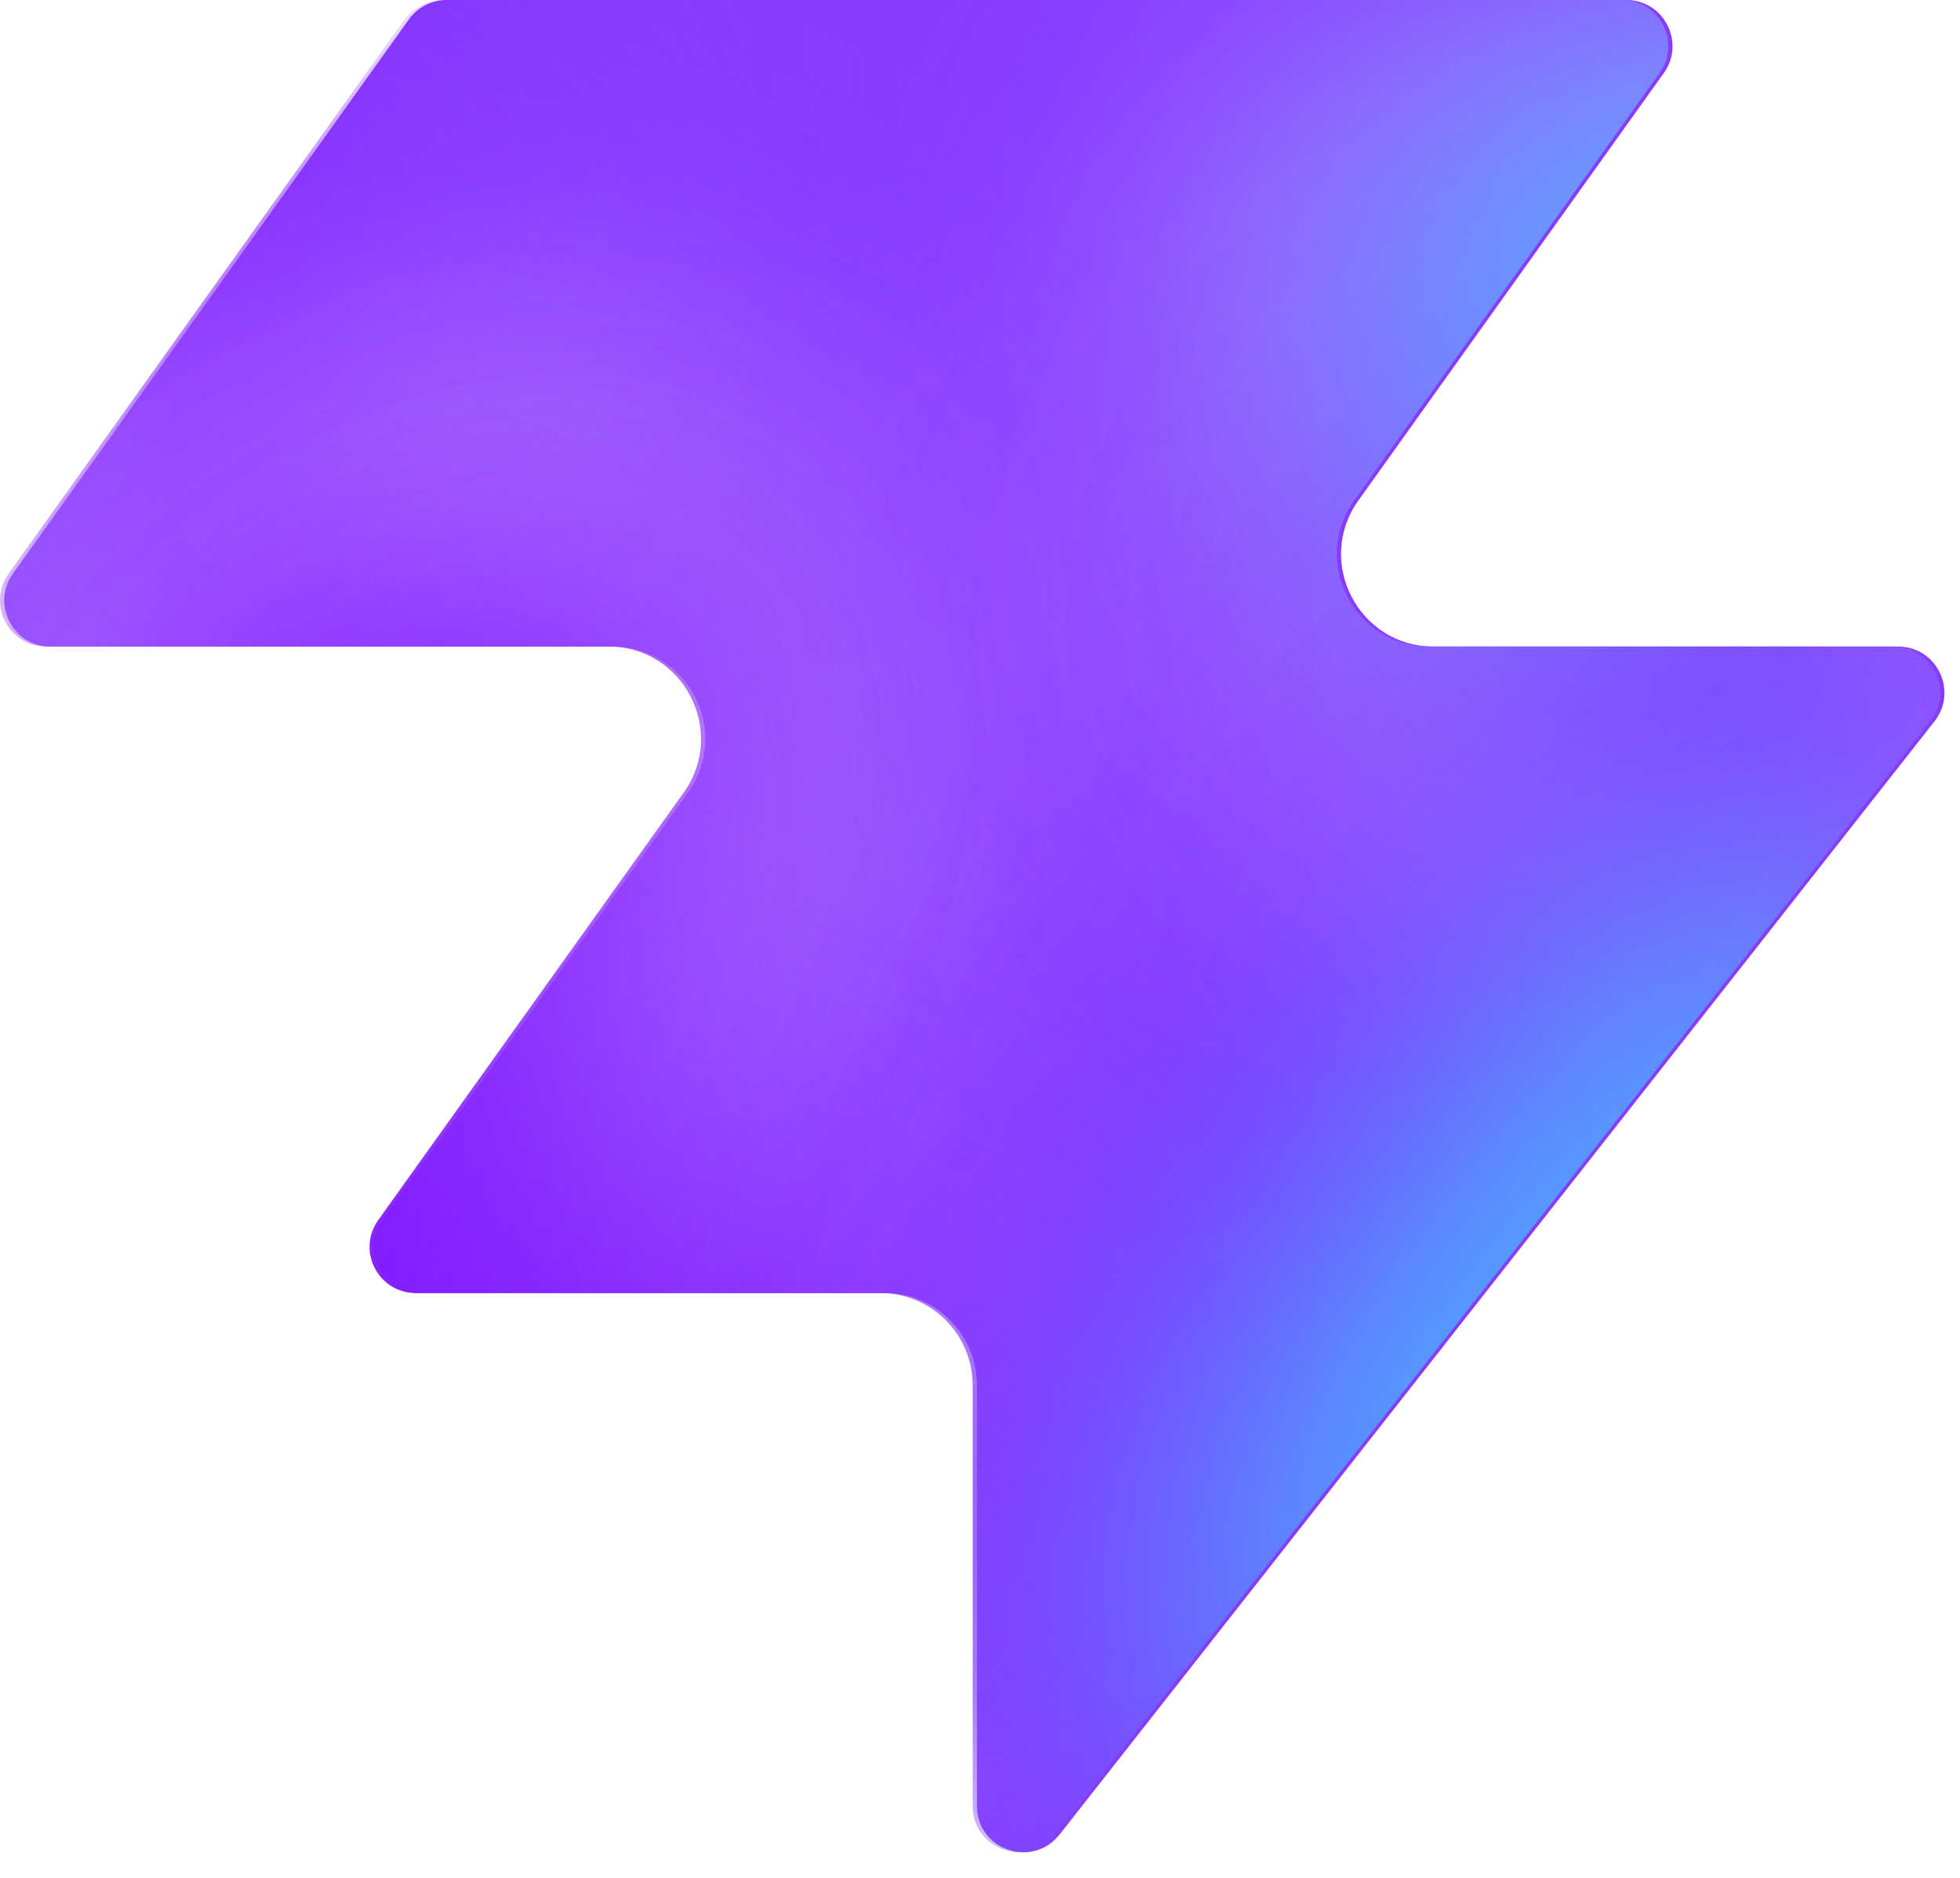
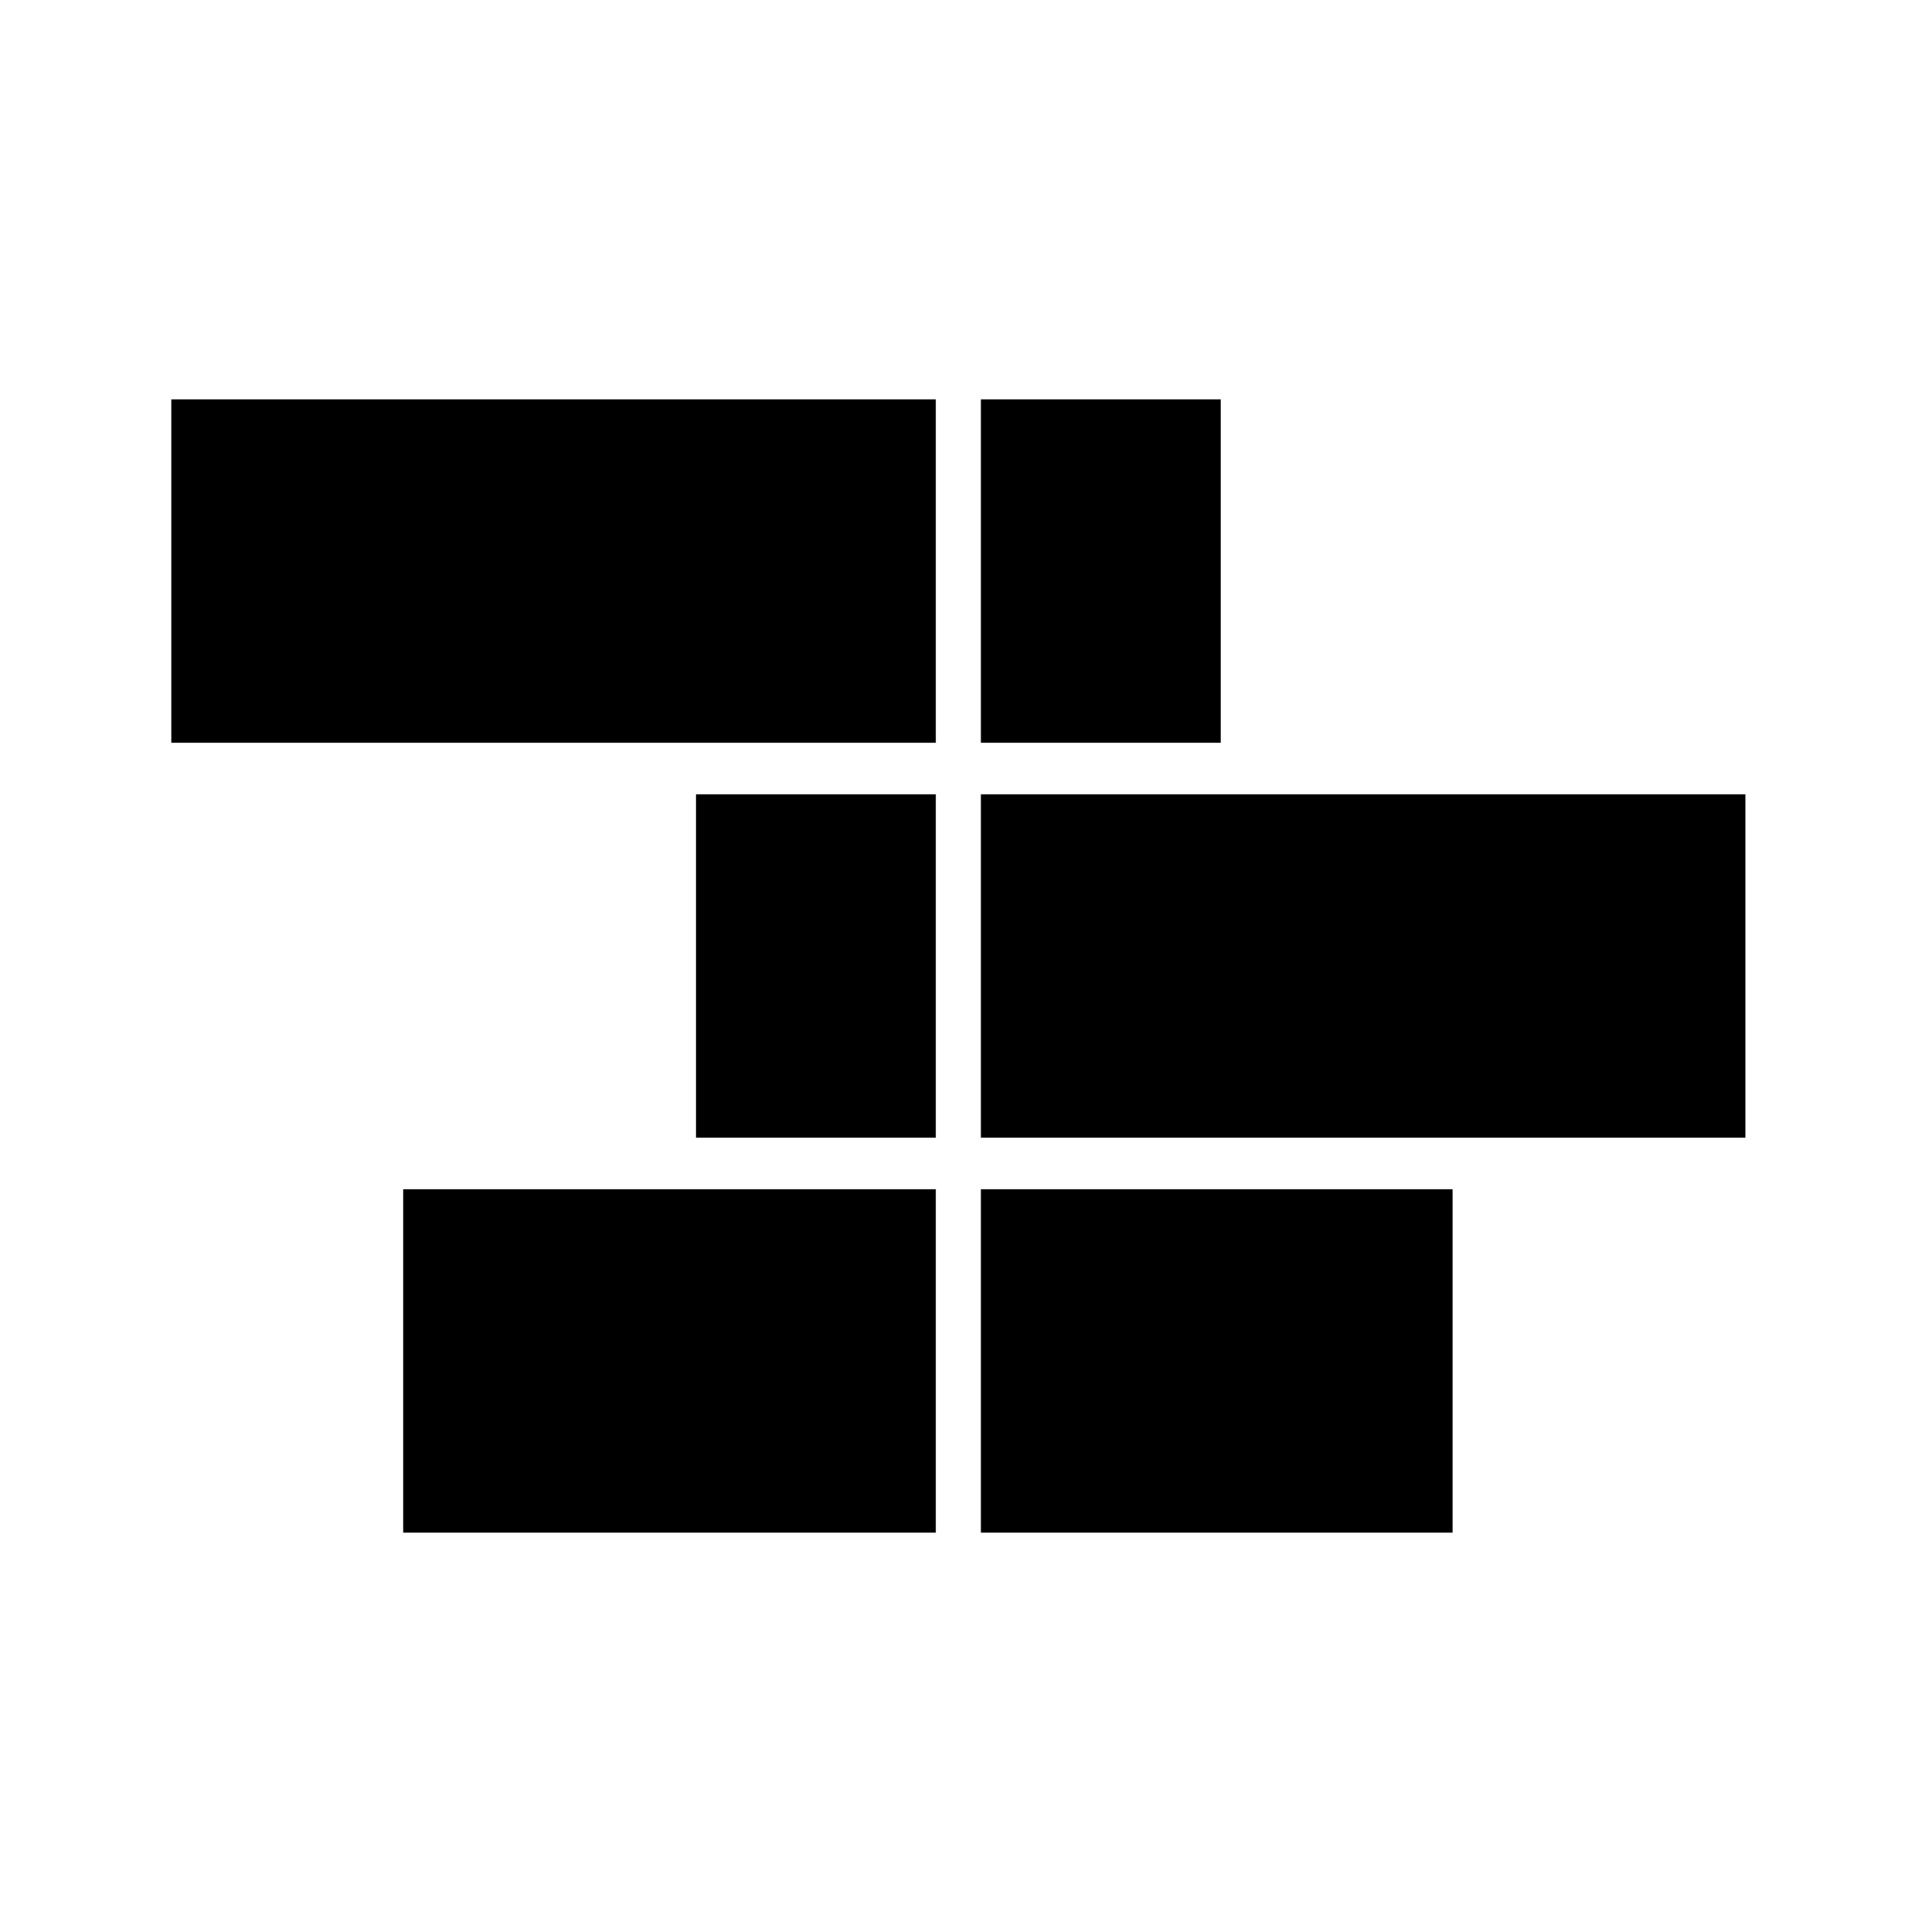
- <svg xmlns="http://www.w3.org/2000/svg" width="48" height="46" fill="none" viewBox="0 0 48 46">
-   <path fill="#863bff" d="M25.946 44.938c-.664.845-2.021.375-2.021-.698V33.937a2.26 2.26 0 0 0-2.262-2.262H10.287c-.92 0-1.456-1.04-.92-1.788l7.48-10.471c1.07-1.497 0-3.578-1.842-3.578H1.237c-.92 0-1.456-1.04-.92-1.788L10.013.474c.214-.297.556-.474.92-.474h28.894c.92 0 1.456 1.04.92 1.788l-7.48 10.471c-1.07 1.498 0 3.579 1.842 3.579h11.377c.943 0 1.473 1.088.89 1.83L25.947 44.94z" style="fill:#863bff;fill:color(display-p3 .525 .23 1);fill-opacity:1" />
-   <mask id="a" width="48" height="46" x="0" y="0" maskUnits="userSpaceOnUse" style="mask-type:alpha">
-     <path fill="#000" d="M25.842 44.938c-.664.844-2.021.375-2.021-.698V33.937a2.26 2.26 0 0 0-2.262-2.262H10.183c-.92 0-1.456-1.04-.92-1.788l7.48-10.471c1.07-1.498 0-3.579-1.842-3.579H1.133c-.92 0-1.456-1.04-.92-1.787L9.91.473c.214-.297.556-.474.92-.474h28.894c.92 0 1.456 1.04.92 1.788l-7.48 10.471c-1.07 1.498 0 3.578 1.842 3.578h11.377c.943 0 1.473 1.088.89 1.832L25.843 44.94z" style="fill:#000;fill-opacity:1" />
-   </mask>
-   <g mask="url(#a)">
-     <g filter="url(#b)">
-       <ellipse cx="5.508" cy="14.704" fill="#ede6ff" rx="5.508" ry="14.704" style="fill:#ede6ff;fill:color(display-p3 .927 .903 1);fill-opacity:1" transform="matrix(.00324 1 1 -.00324 -4.47 31.516)" />
-     </g>
-     <g filter="url(#c)">
-       <ellipse cx="10.399" cy="29.851" fill="#ede6ff" rx="10.399" ry="29.851" style="fill:#ede6ff;fill:color(display-p3 .927 .903 1);fill-opacity:1" transform="matrix(.00324 1 1 -.00324 -39.328 7.883)" />
-     </g>
-     <g filter="url(#d)">
-       <ellipse cx="5.508" cy="30.487" fill="#7e14ff" rx="5.508" ry="30.487" style="fill:#7e14ff;fill:color(display-p3 .492 .077 1);fill-opacity:1" transform="rotate(89.814 -25.913 -14.639)scale(1 -1)" />
-     </g>
-     <g filter="url(#e)">
-       <ellipse cx="5.508" cy="30.599" fill="#7e14ff" rx="5.508" ry="30.599" style="fill:#7e14ff;fill:color(display-p3 .492 .077 1);fill-opacity:1" transform="rotate(89.814 -32.644 -3.334)scale(1 -1)" />
-     </g>
-     <g filter="url(#f)">
-       <ellipse cx="5.508" cy="30.599" fill="#7e14ff" rx="5.508" ry="30.599" style="fill:#7e14ff;fill:color(display-p3 .492 .077 1);fill-opacity:1" transform="matrix(.00324 1 1 -.00324 -34.34 30.47)" />
-     </g>
-     <g filter="url(#g)">
-       <ellipse cx="14.072" cy="22.078" fill="#ede6ff" rx="14.072" ry="22.078" style="fill:#ede6ff;fill:color(display-p3 .927 .903 1);fill-opacity:1" transform="rotate(93.35 24.506 48.493)scale(-1 1)" />
-     </g>
-     <g filter="url(#h)">
-       <ellipse cx="3.47" cy="21.501" fill="#7e14ff" rx="3.47" ry="21.501" style="fill:#7e14ff;fill:color(display-p3 .492 .077 1);fill-opacity:1" transform="rotate(89.009 28.708 47.59)scale(-1 1)" />
-     </g>
-     <g filter="url(#i)">
-       <ellipse cx="3.47" cy="21.501" fill="#7e14ff" rx="3.47" ry="21.501" style="fill:#7e14ff;fill:color(display-p3 .492 .077 1);fill-opacity:1" transform="rotate(89.009 28.708 47.59)scale(-1 1)" />
-     </g>
-     <g filter="url(#j)">
-       <ellipse cx=".387" cy="8.972" fill="#7e14ff" rx="4.407" ry="29.108" style="fill:#7e14ff;fill:color(display-p3 .492 .077 1);fill-opacity:1" transform="rotate(39.51 .387 8.972)" />
-     </g>
-     <g filter="url(#k)">
-       <ellipse cx="47.523" cy="-6.092" fill="#7e14ff" rx="4.407" ry="29.108" style="fill:#7e14ff;fill:color(display-p3 .492 .077 1);fill-opacity:1" transform="rotate(37.892 47.523 -6.092)" />
-     </g>
-     <g filter="url(#l)">
-       <ellipse cx="41.412" cy="6.333" fill="#47bfff" rx="5.971" ry="9.665" style="fill:#47bfff;fill:color(display-p3 .28 .748 1);fill-opacity:1" transform="rotate(37.892 41.412 6.333)" />
-     </g>
-     <g filter="url(#m)">
-       <ellipse cx="-1.879" cy="38.332" fill="#7e14ff" rx="4.407" ry="29.108" style="fill:#7e14ff;fill:color(display-p3 .492 .077 1);fill-opacity:1" transform="rotate(37.892 -1.88 38.332)" />
-     </g>
-     <g filter="url(#n)">
-       <ellipse cx="-1.879" cy="38.332" fill="#7e14ff" rx="4.407" ry="29.108" style="fill:#7e14ff;fill:color(display-p3 .492 .077 1);fill-opacity:1" transform="rotate(37.892 -1.88 38.332)" />
-     </g>
-     <g filter="url(#o)">
-       <ellipse cx="35.651" cy="29.907" fill="#7e14ff" rx="4.407" ry="29.108" style="fill:#7e14ff;fill:color(display-p3 .492 .077 1);fill-opacity:1" transform="rotate(37.892 35.651 29.907)" />
-     </g>
-     <g filter="url(#p)">
-       <ellipse cx="38.418" cy="32.4" fill="#47bfff" rx="5.971" ry="15.297" style="fill:#47bfff;fill:color(display-p3 .28 .748 1);fill-opacity:1" transform="rotate(37.892 38.418 32.4)" />
-     </g>
+ <svg xmlns="http://www.w3.org/2000/svg" id="Layer_1" data-name="Layer 1" viewBox="0 0 256 258">
+   <g>
+     <rect x="22.88" y="53.33" width="102.11" height="45.86" />
+     <rect x="131.01" y="53.33" width="32.03" height="45.86" />
  </g>
-   <defs>
-     <filter id="b" width="60.045" height="41.654" x="-19.77" y="16.149" color-interpolation-filters="sRGB" filterUnits="userSpaceOnUse">
-       <feFlood flood-opacity="0" result="BackgroundImageFix" />
-       <feBlend in="SourceGraphic" in2="BackgroundImageFix" result="shape" />
-       <feGaussianBlur result="effect1_foregroundBlur_2002_17158" stdDeviation="7.659" />
-     </filter>
-     <filter id="c" width="90.34" height="51.437" x="-54.613" y="-7.533" color-interpolation-filters="sRGB" filterUnits="userSpaceOnUse">
-       <feFlood flood-opacity="0" result="BackgroundImageFix" />
-       <feBlend in="SourceGraphic" in2="BackgroundImageFix" result="shape" />
-       <feGaussianBlur result="effect1_foregroundBlur_2002_17158" stdDeviation="7.659" />
-     </filter>
-     <filter id="d" width="79.355" height="29.4" x="-49.64" y="2.03" color-interpolation-filters="sRGB" filterUnits="userSpaceOnUse">
-       <feFlood flood-opacity="0" result="BackgroundImageFix" />
-       <feBlend in="SourceGraphic" in2="BackgroundImageFix" result="shape" />
-       <feGaussianBlur result="effect1_foregroundBlur_2002_17158" stdDeviation="4.596" />
-     </filter>
-     <filter id="e" width="79.579" height="29.4" x="-45.045" y="20.029" color-interpolation-filters="sRGB" filterUnits="userSpaceOnUse">
-       <feFlood flood-opacity="0" result="BackgroundImageFix" />
-       <feBlend in="SourceGraphic" in2="BackgroundImageFix" result="shape" />
-       <feGaussianBlur result="effect1_foregroundBlur_2002_17158" stdDeviation="4.596" />
-     </filter>
-     <filter id="f" width="79.579" height="29.4" x="-43.513" y="21.178" color-interpolation-filters="sRGB" filterUnits="userSpaceOnUse">
-       <feFlood flood-opacity="0" result="BackgroundImageFix" />
-       <feBlend in="SourceGraphic" in2="BackgroundImageFix" result="shape" />
-       <feGaussianBlur result="effect1_foregroundBlur_2002_17158" stdDeviation="4.596" />
-     </filter>
-     <filter id="g" width="74.749" height="58.852" x="15.756" y="-17.901" color-interpolation-filters="sRGB" filterUnits="userSpaceOnUse">
-       <feFlood flood-opacity="0" result="BackgroundImageFix" />
-       <feBlend in="SourceGraphic" in2="BackgroundImageFix" result="shape" />
-       <feGaussianBlur result="effect1_foregroundBlur_2002_17158" stdDeviation="7.659" />
-     </filter>
-     <filter id="h" width="61.377" height="25.362" x="23.548" y="2.284" color-interpolation-filters="sRGB" filterUnits="userSpaceOnUse">
-       <feFlood flood-opacity="0" result="BackgroundImageFix" />
-       <feBlend in="SourceGraphic" in2="BackgroundImageFix" result="shape" />
-       <feGaussianBlur result="effect1_foregroundBlur_2002_17158" stdDeviation="4.596" />
-     </filter>
-     <filter id="i" width="61.377" height="25.362" x="23.548" y="2.284" color-interpolation-filters="sRGB" filterUnits="userSpaceOnUse">
-       <feFlood flood-opacity="0" result="BackgroundImageFix" />
-       <feBlend in="SourceGraphic" in2="BackgroundImageFix" result="shape" />
-       <feGaussianBlur result="effect1_foregroundBlur_2002_17158" stdDeviation="4.596" />
-     </filter>
-     <filter id="j" width="56.045" height="63.649" x="-27.636" y="-22.853" color-interpolation-filters="sRGB" filterUnits="userSpaceOnUse">
-       <feFlood flood-opacity="0" result="BackgroundImageFix" />
-       <feBlend in="SourceGraphic" in2="BackgroundImageFix" result="shape" />
-       <feGaussianBlur result="effect1_foregroundBlur_2002_17158" stdDeviation="4.596" />
-     </filter>
-     <filter id="k" width="54.814" height="64.646" x="20.116" y="-38.415" color-interpolation-filters="sRGB" filterUnits="userSpaceOnUse">
-       <feFlood flood-opacity="0" result="BackgroundImageFix" />
-       <feBlend in="SourceGraphic" in2="BackgroundImageFix" result="shape" />
-       <feGaussianBlur result="effect1_foregroundBlur_2002_17158" stdDeviation="4.596" />
-     </filter>
-     <filter id="l" width="33.541" height="35.313" x="24.641" y="-11.323" color-interpolation-filters="sRGB" filterUnits="userSpaceOnUse">
-       <feFlood flood-opacity="0" result="BackgroundImageFix" />
-       <feBlend in="SourceGraphic" in2="BackgroundImageFix" result="shape" />
-       <feGaussianBlur result="effect1_foregroundBlur_2002_17158" stdDeviation="4.596" />
-     </filter>
-     <filter id="m" width="54.814" height="64.646" x="-29.286" y="6.009" color-interpolation-filters="sRGB" filterUnits="userSpaceOnUse">
-       <feFlood flood-opacity="0" result="BackgroundImageFix" />
-       <feBlend in="SourceGraphic" in2="BackgroundImageFix" result="shape" />
-       <feGaussianBlur result="effect1_foregroundBlur_2002_17158" stdDeviation="4.596" />
-     </filter>
-     <filter id="n" width="54.814" height="64.646" x="-29.286" y="6.009" color-interpolation-filters="sRGB" filterUnits="userSpaceOnUse">
-       <feFlood flood-opacity="0" result="BackgroundImageFix" />
-       <feBlend in="SourceGraphic" in2="BackgroundImageFix" result="shape" />
-       <feGaussianBlur result="effect1_foregroundBlur_2002_17158" stdDeviation="4.596" />
-     </filter>
-     <filter id="o" width="54.814" height="64.646" x="8.244" y="-2.416" color-interpolation-filters="sRGB" filterUnits="userSpaceOnUse">
-       <feFlood flood-opacity="0" result="BackgroundImageFix" />
-       <feBlend in="SourceGraphic" in2="BackgroundImageFix" result="shape" />
-       <feGaussianBlur result="effect1_foregroundBlur_2002_17158" stdDeviation="4.596" />
-     </filter>
-     <filter id="p" width="39.409" height="43.623" x="18.713" y="10.588" color-interpolation-filters="sRGB" filterUnits="userSpaceOnUse">
-       <feFlood flood-opacity="0" result="BackgroundImageFix" />
-       <feBlend in="SourceGraphic" in2="BackgroundImageFix" result="shape" />
-       <feGaussianBlur result="effect1_foregroundBlur_2002_17158" stdDeviation="4.596" />
-     </filter>
-   </defs>
+   <g>
+     <rect x="92.96" y="106.07" width="32.03" height="45.86" />
+     <rect x="131.01" y="106.07" width="102.11" height="45.86" />
+   </g>
+   <g>
+     <rect x="53.85" y="158.81" width="71.14" height="45.86" />
+     <rect x="131.01" y="158.81" width="63" height="45.86" />
+   </g>
</svg>
